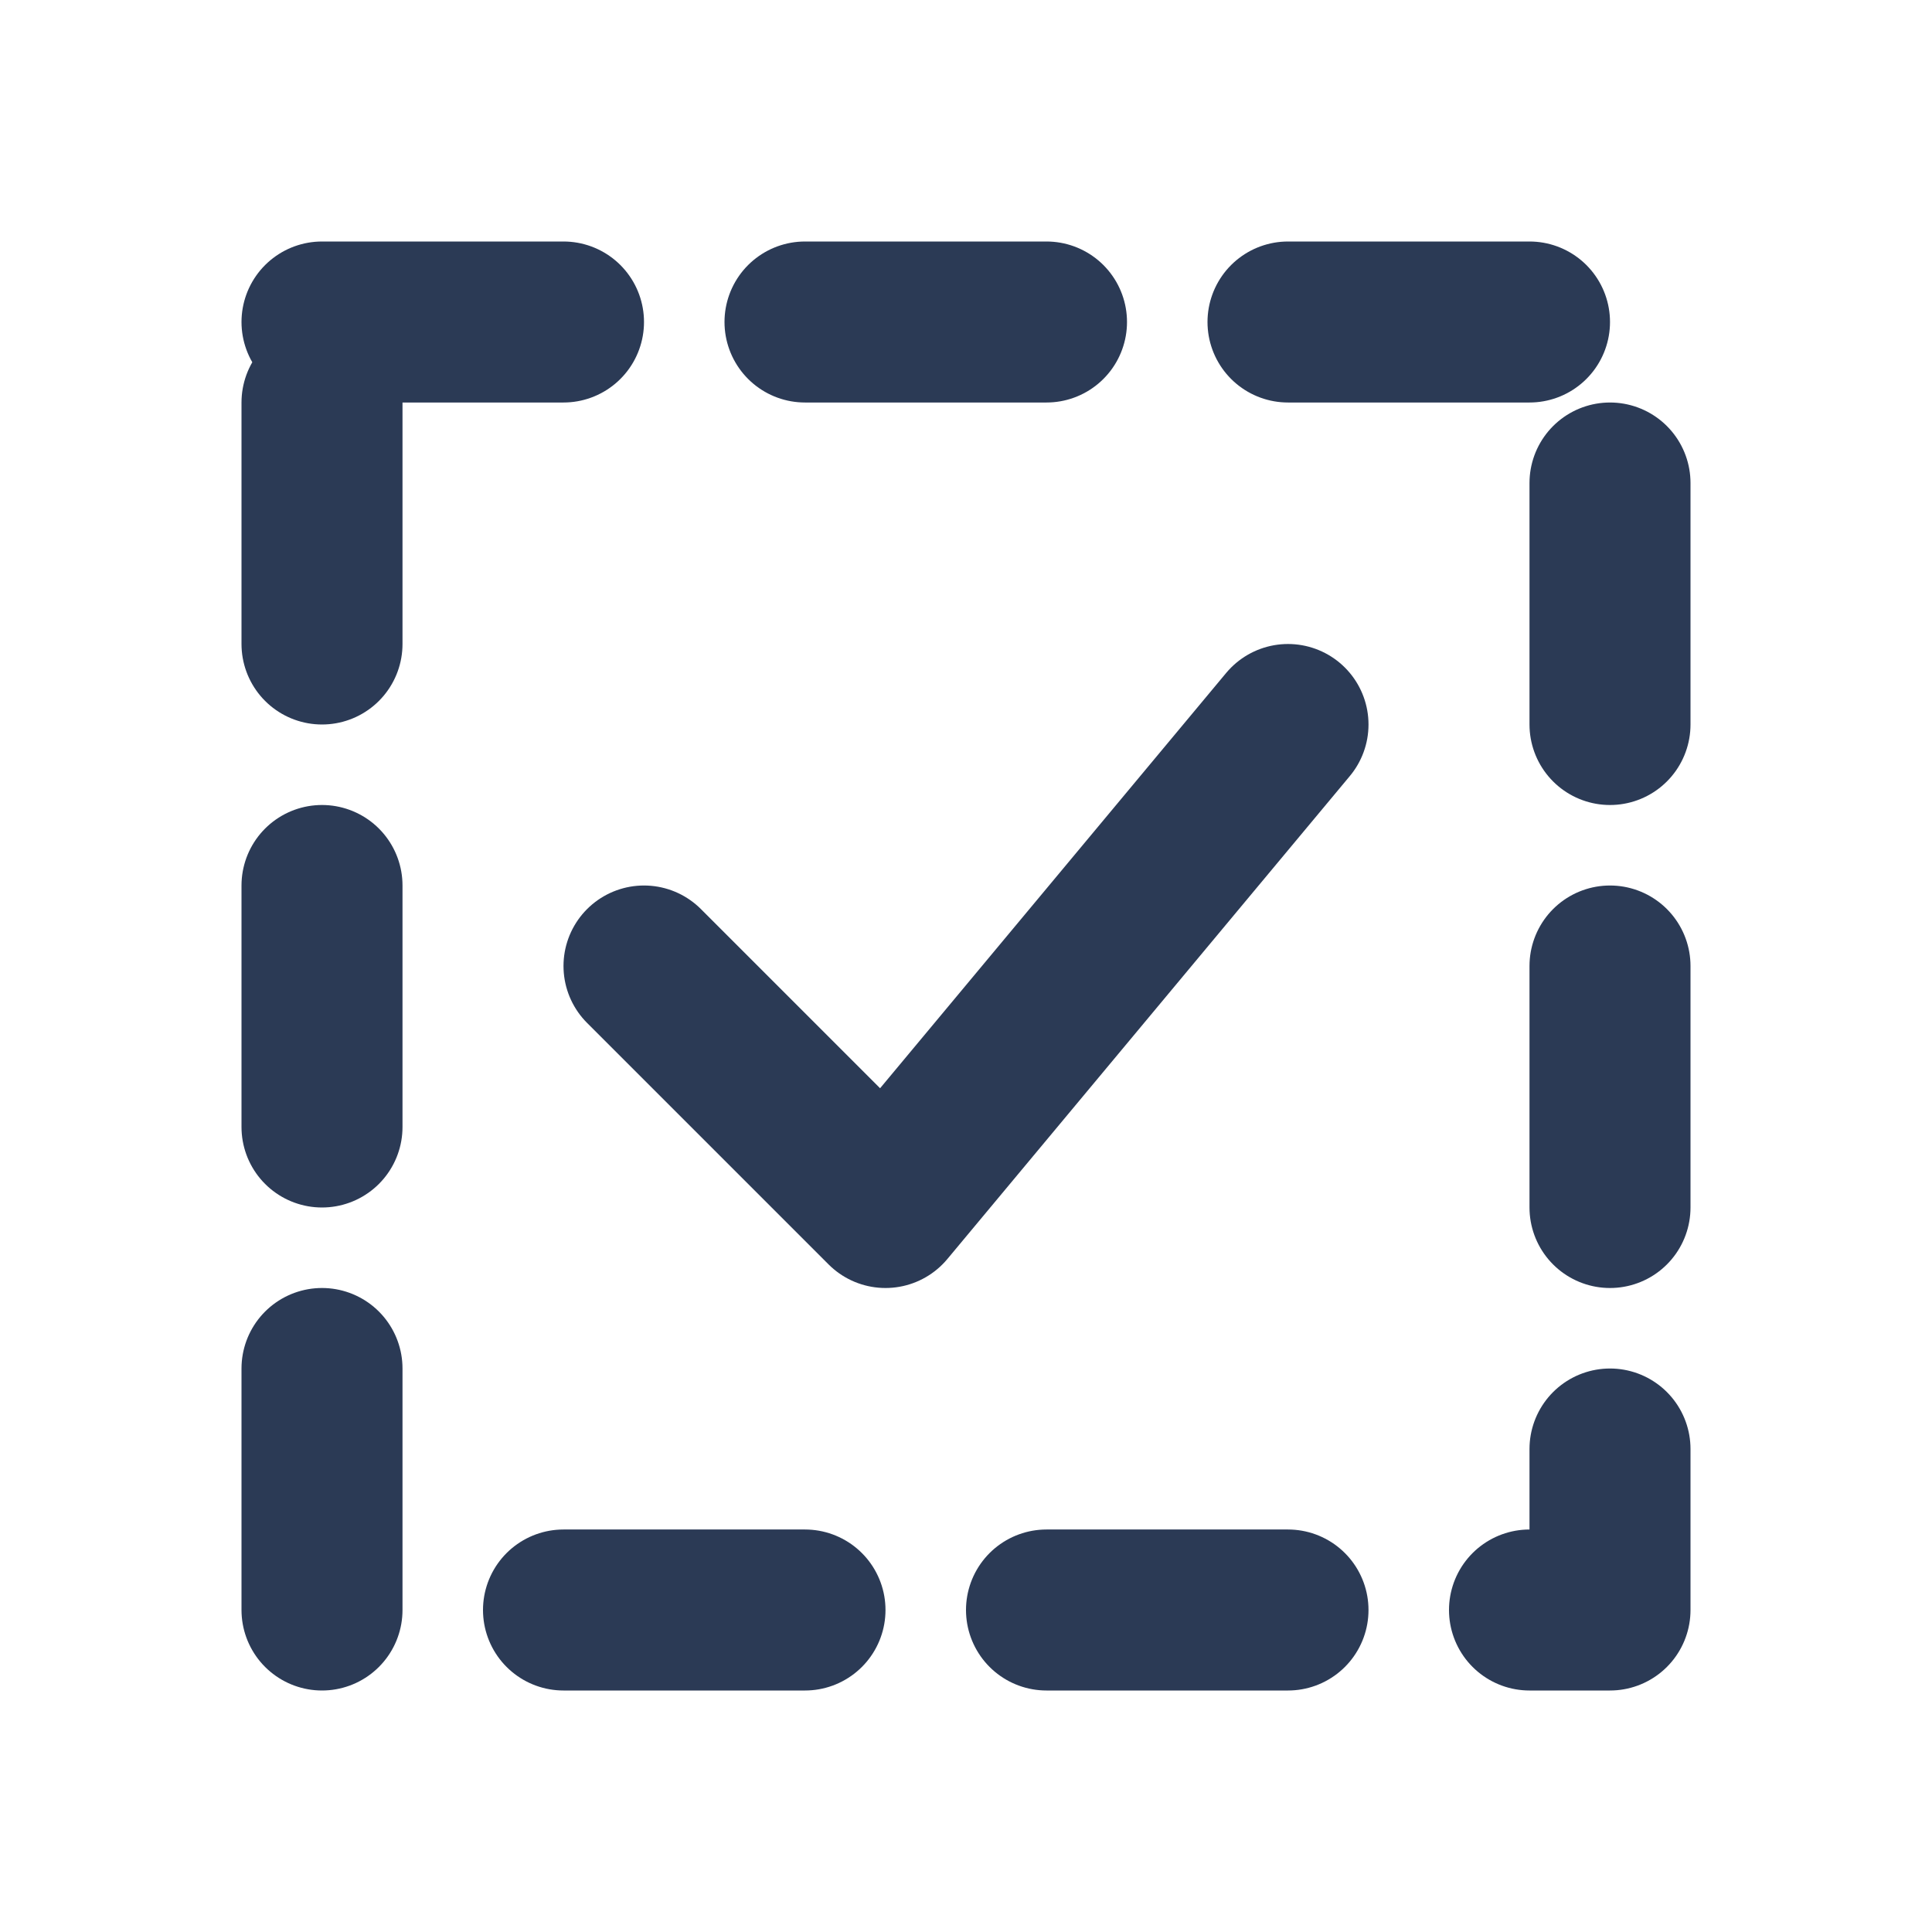
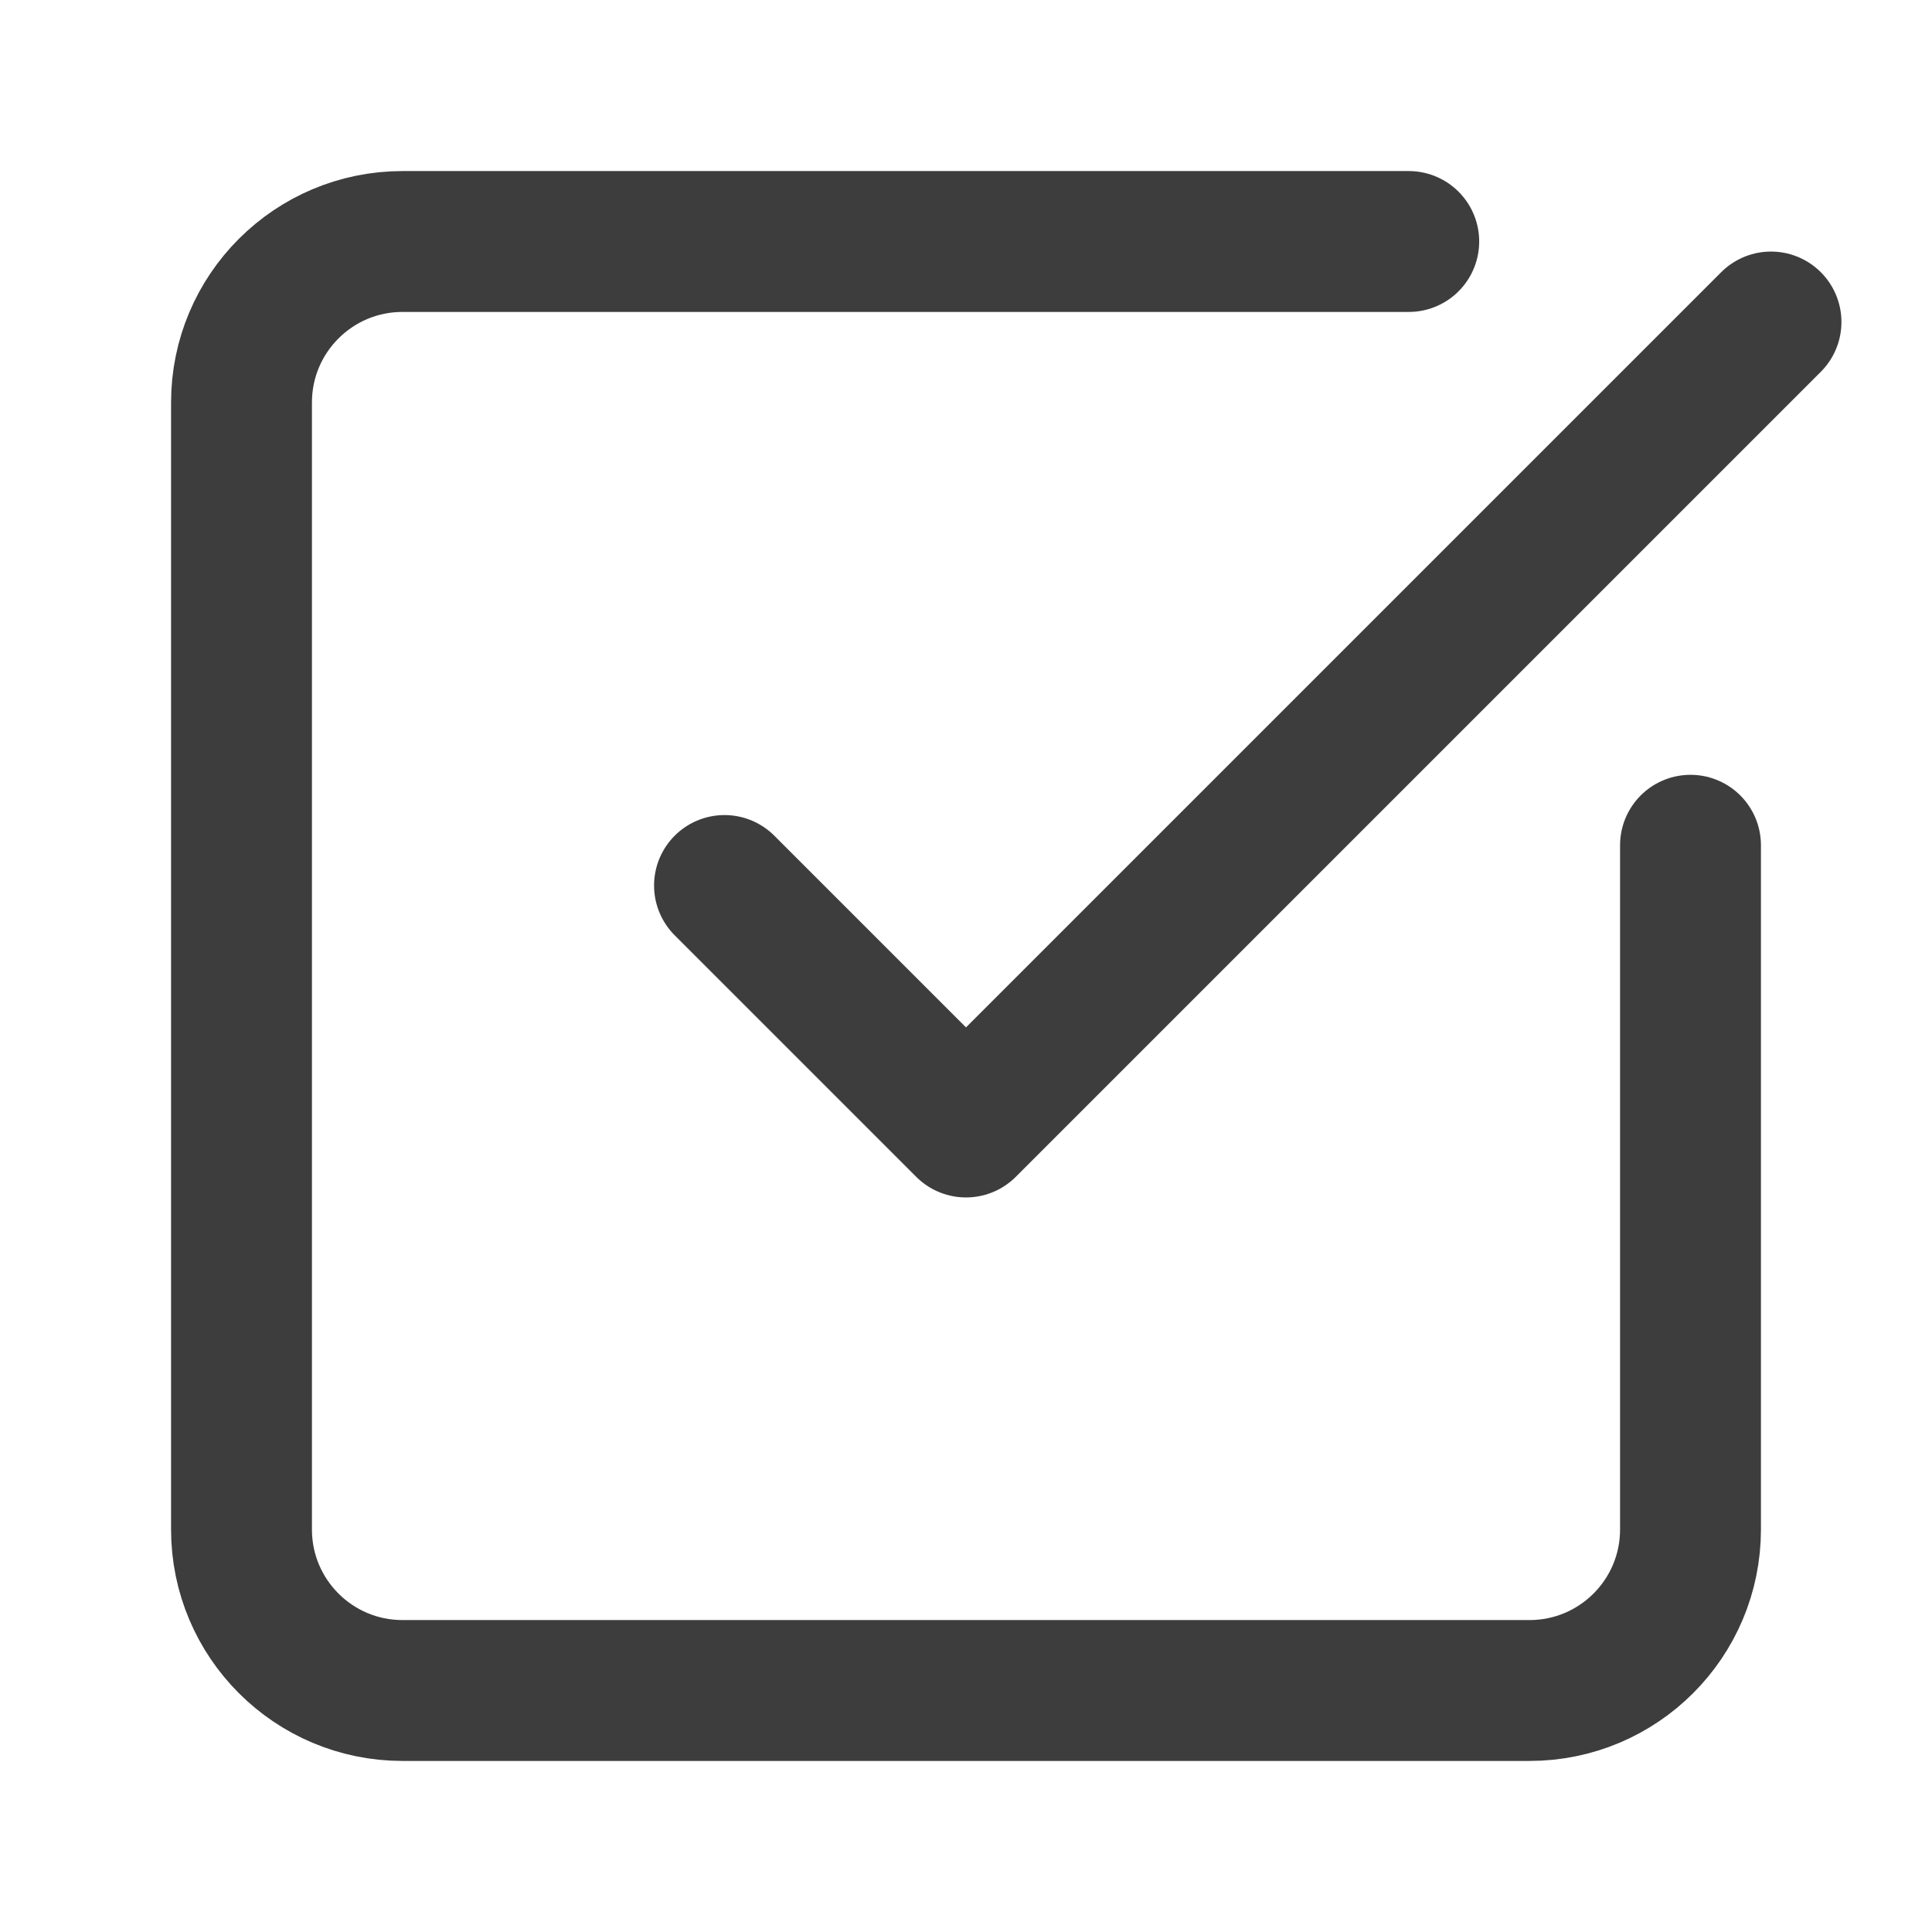
- <svg xmlns="http://www.w3.org/2000/svg" width="24" height="24" viewBox="0 0 24 24">
-   <rect x="4" y="4" width="16" height="16" stroke="#2b3a55" stroke-width="2" fill="none" stroke-linecap="round" stroke-linejoin="round" stroke-dasharray="3 3" />
-   <path d="M8 12l3 3 5-6" stroke="#2b3a55" stroke-width="2" fill="none" stroke-linecap="round" stroke-linejoin="round" />
+ <svg xmlns="http://www.w3.org/2000/svg" width="24" height="24" viewBox="0 0 24 24" fill="none" stroke="#3d3d3d" stroke-width="1.75" stroke-linecap="round" stroke-linejoin="round">
+   <path d="M21 10.5V19a2 2 0 0 1-2 2H5a2 2 0 0 1-2-2V5a2 2 0 0 1 2-2h12.5" />
+   <path d="m9 11 3 3L22 4" />
</svg>
